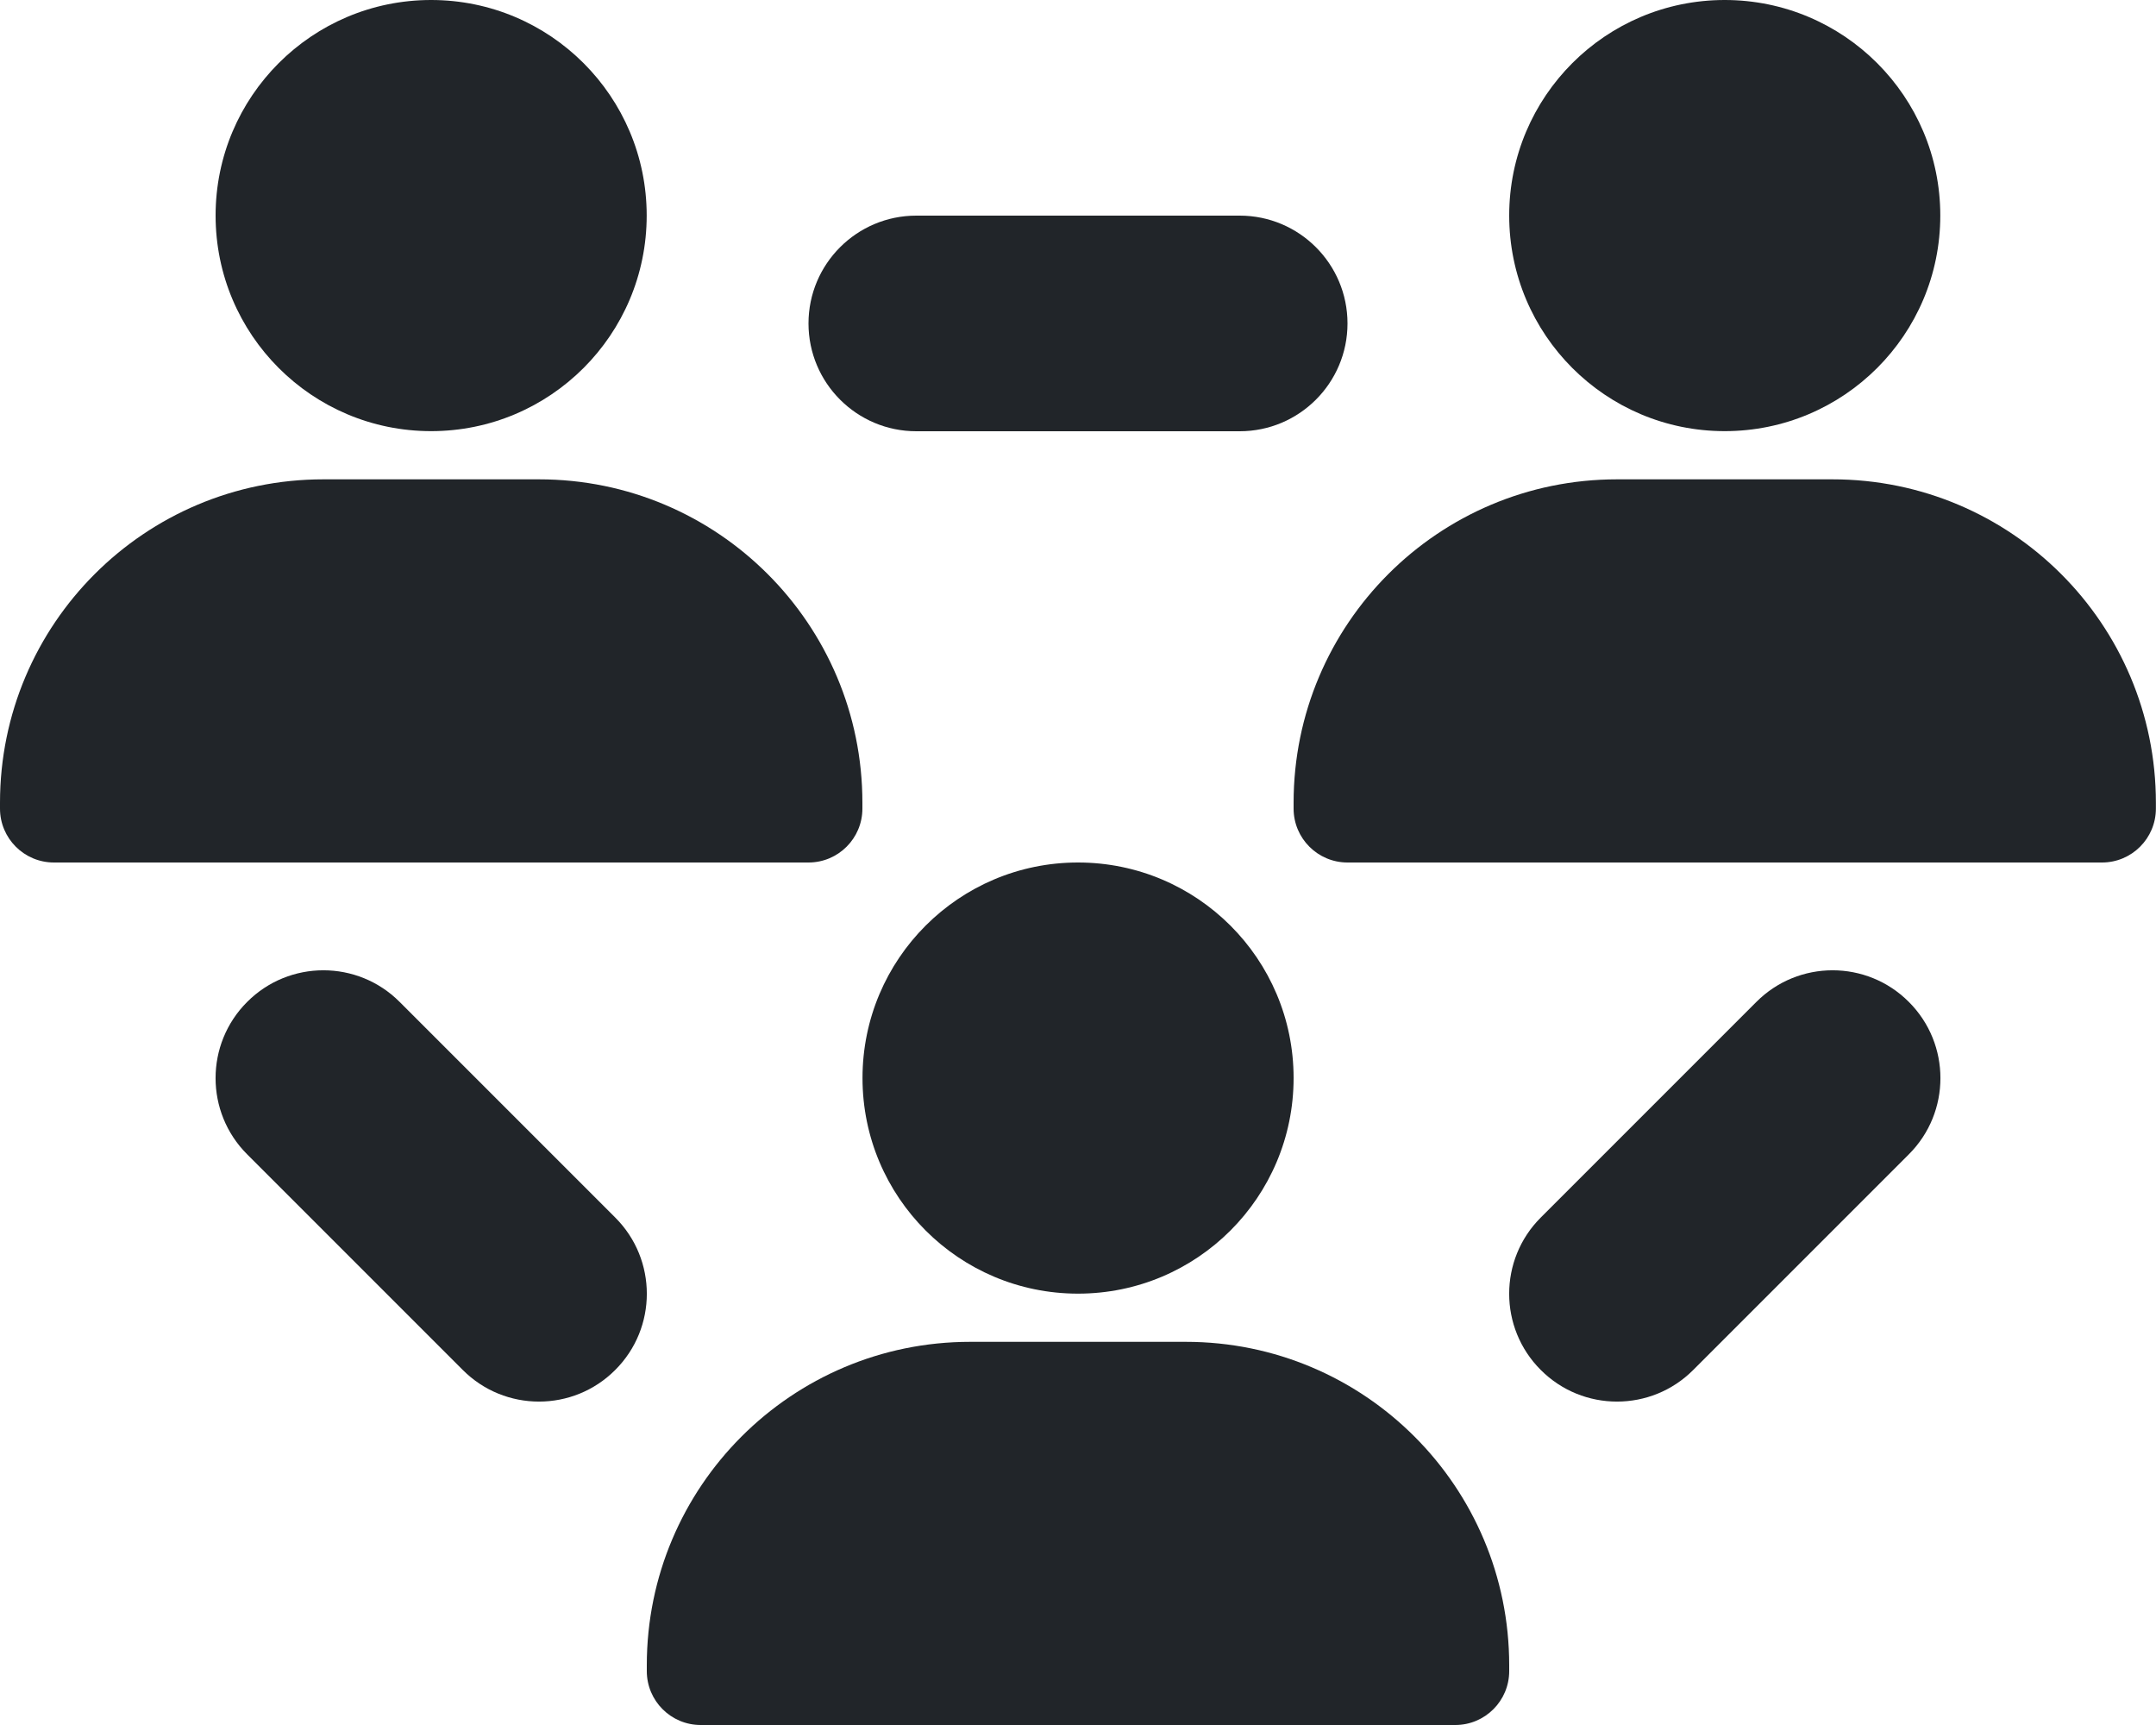
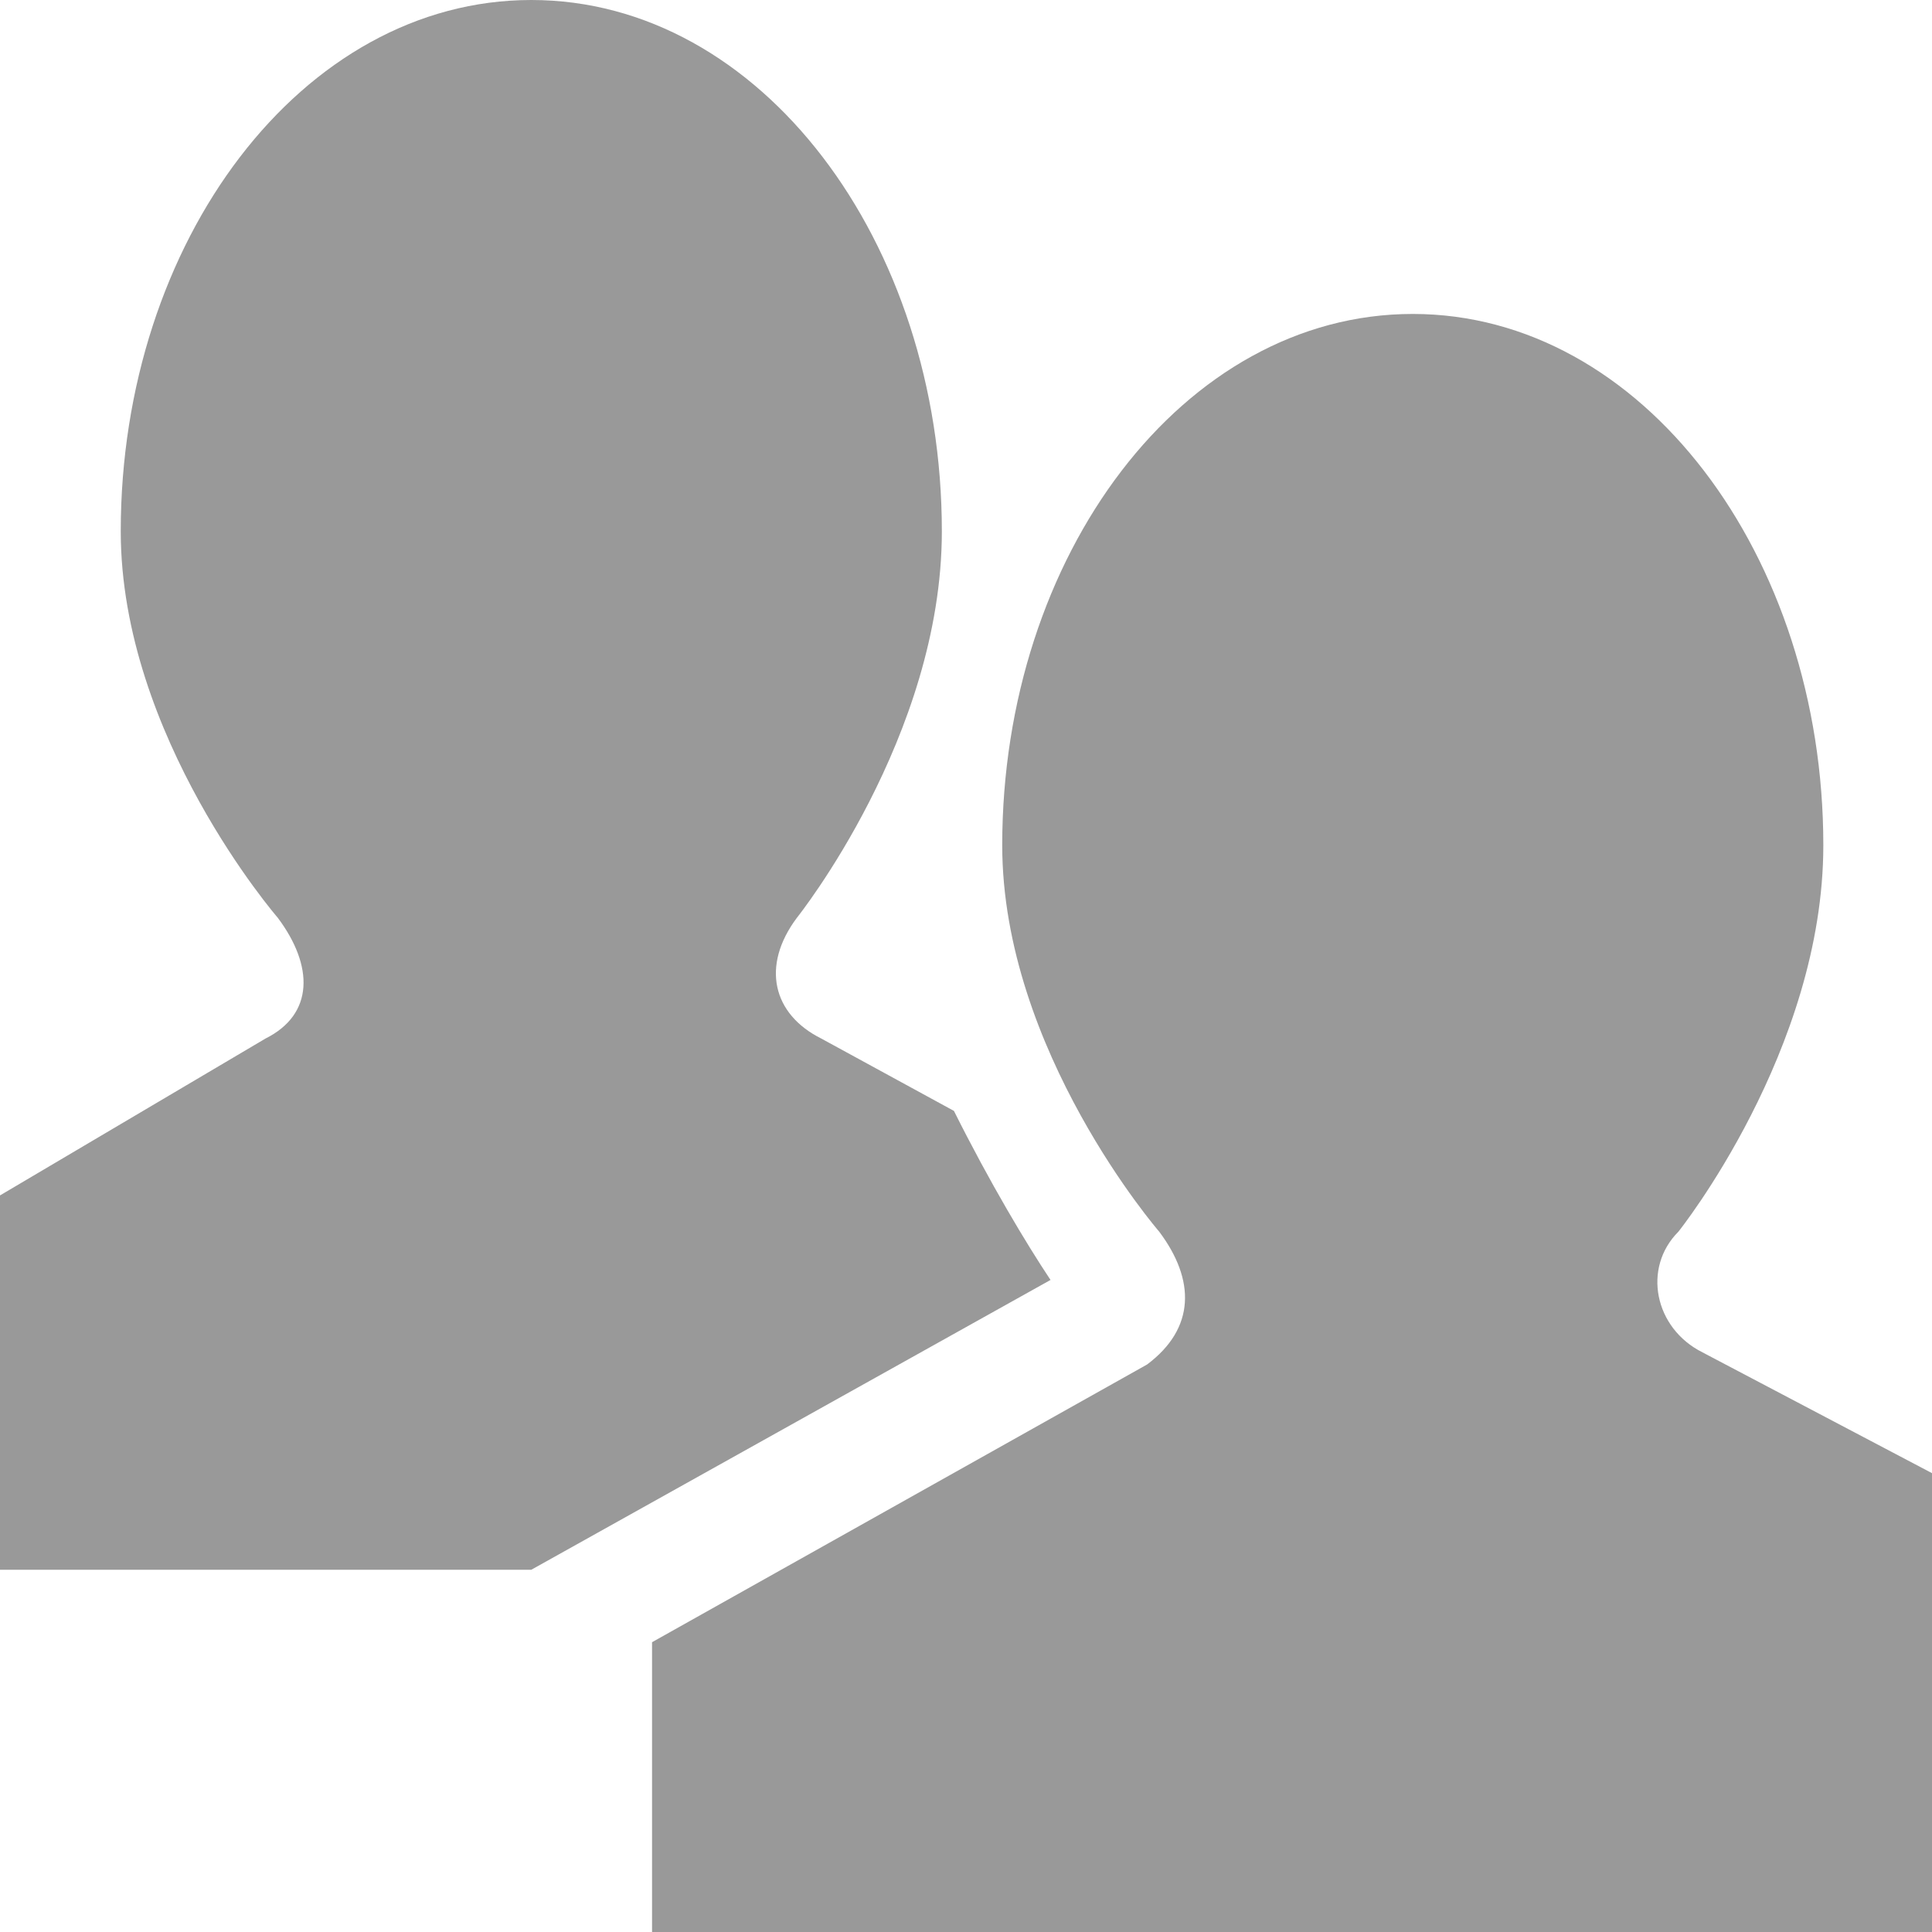
- <svg xmlns="http://www.w3.org/2000/svg" width="20" height="16" viewBox="0 0 20 16" fill="none" preserveAspectRatio="xMinYMid meet">
-   <path d="M3.999 3.999C5.104 3.999 5.999 3.104 5.999 1.999C5.999 0.895 5.104 0 3.999 0C2.895 0 2 0.895 2 1.999C2 3.104 2.895 3.999 3.999 3.999Z" fill="#212529" />
-   <path d="M12 9.999C12 11.104 11.105 11.999 10 11.999C8.896 11.999 8.001 11.104 8.001 9.999C8.001 8.895 8.896 8 10 8C11.105 8 12 8.895 12 9.999Z" fill="#212529" />
-   <path d="M6 15.446C6 13.789 7.343 12.446 9 12.446H11C12.657 12.446 14 13.789 14 15.446V15.5C14 15.776 13.776 16 13.5 16H6.5C6.224 16 6 15.776 6 15.5V15.446Z" fill="#212529" />
-   <path d="M0 7.446C0 5.789 1.343 4.446 3 4.446H5C6.657 4.446 8 5.789 8 7.446V7.5C8 7.776 7.776 8 7.5 8L0.5 8C0.224 8 0 7.776 0 7.5V7.446Z" fill="#212529" />
-   <path d="M15.999 3.999C17.104 3.999 17.999 3.104 17.999 1.999C17.999 0.895 17.104 0 15.999 0C14.895 0 14 0.895 14 1.999C14 3.104 14.895 3.999 15.999 3.999Z" fill="#212529" />
-   <path d="M12 7.446C12 5.789 13.343 4.446 15 4.446H16.999C18.656 4.446 19.999 5.789 19.999 7.446V7.5C19.999 7.776 19.775 8 19.499 8H12.5C12.224 8 12 7.776 12 7.5V7.446Z" fill="#212529" />
-   <path d="M2.293 10.707C1.902 10.317 1.902 9.683 2.293 9.293C2.683 8.902 3.317 8.902 3.707 9.293L5.707 11.293C6.098 11.683 6.098 12.317 5.707 12.707C5.317 13.098 4.683 13.098 4.293 12.707L2.293 10.707Z" fill="#212529" />
-   <path d="M17.707 9.293C18.098 9.683 18.098 10.317 17.707 10.707L15.707 12.707C15.317 13.098 14.683 13.098 14.293 12.707C13.902 12.317 13.902 11.683 14.293 11.293L16.293 9.293C16.683 8.902 17.317 8.902 17.707 9.293Z" fill="#212529" />
-   <path d="M8.5 2C7.948 2 7.5 2.448 7.5 3C7.5 3.552 7.948 4 8.5 4L11.5 4C12.052 4 12.5 3.552 12.5 3C12.5 2.448 12.052 2 11.5 2L8.5 2Z" fill="#212529" />
+ <svg xmlns="http://www.w3.org/2000/svg" width="16" height="16" viewBox="0 0 16 16" preserveAspectRatio="xMinYMid meet" overflow="visible">
+   <path d="M4.4 13H0V9.9l2.2-1.3c.4-.2.4-.6.1-1 0 0-1.3-1.5-1.3-3.2C1 2 2.5 0 4.4 0s3.4 2 3.4 4.4c0 1.7-1.2 3.2-1.2 3.2-.3.4-.2.8.2 1l1.1.6c.3.6.6 1.1.8 1.4L4.4 13zm11.6-.8l-1.9-1c-.4-.2-.5-.7-.2-1 0 0 1.2-1.5 1.2-3.2 0-2.4-1.5-4.4-3.4-4.4S8.3 4.6 8.3 7c0 1.7 1.3 3.2 1.3 3.2.3.4.3.8-.1 1.1l-4.1 2.3V16H16v-3.8z" fill="#999" />
</svg>
